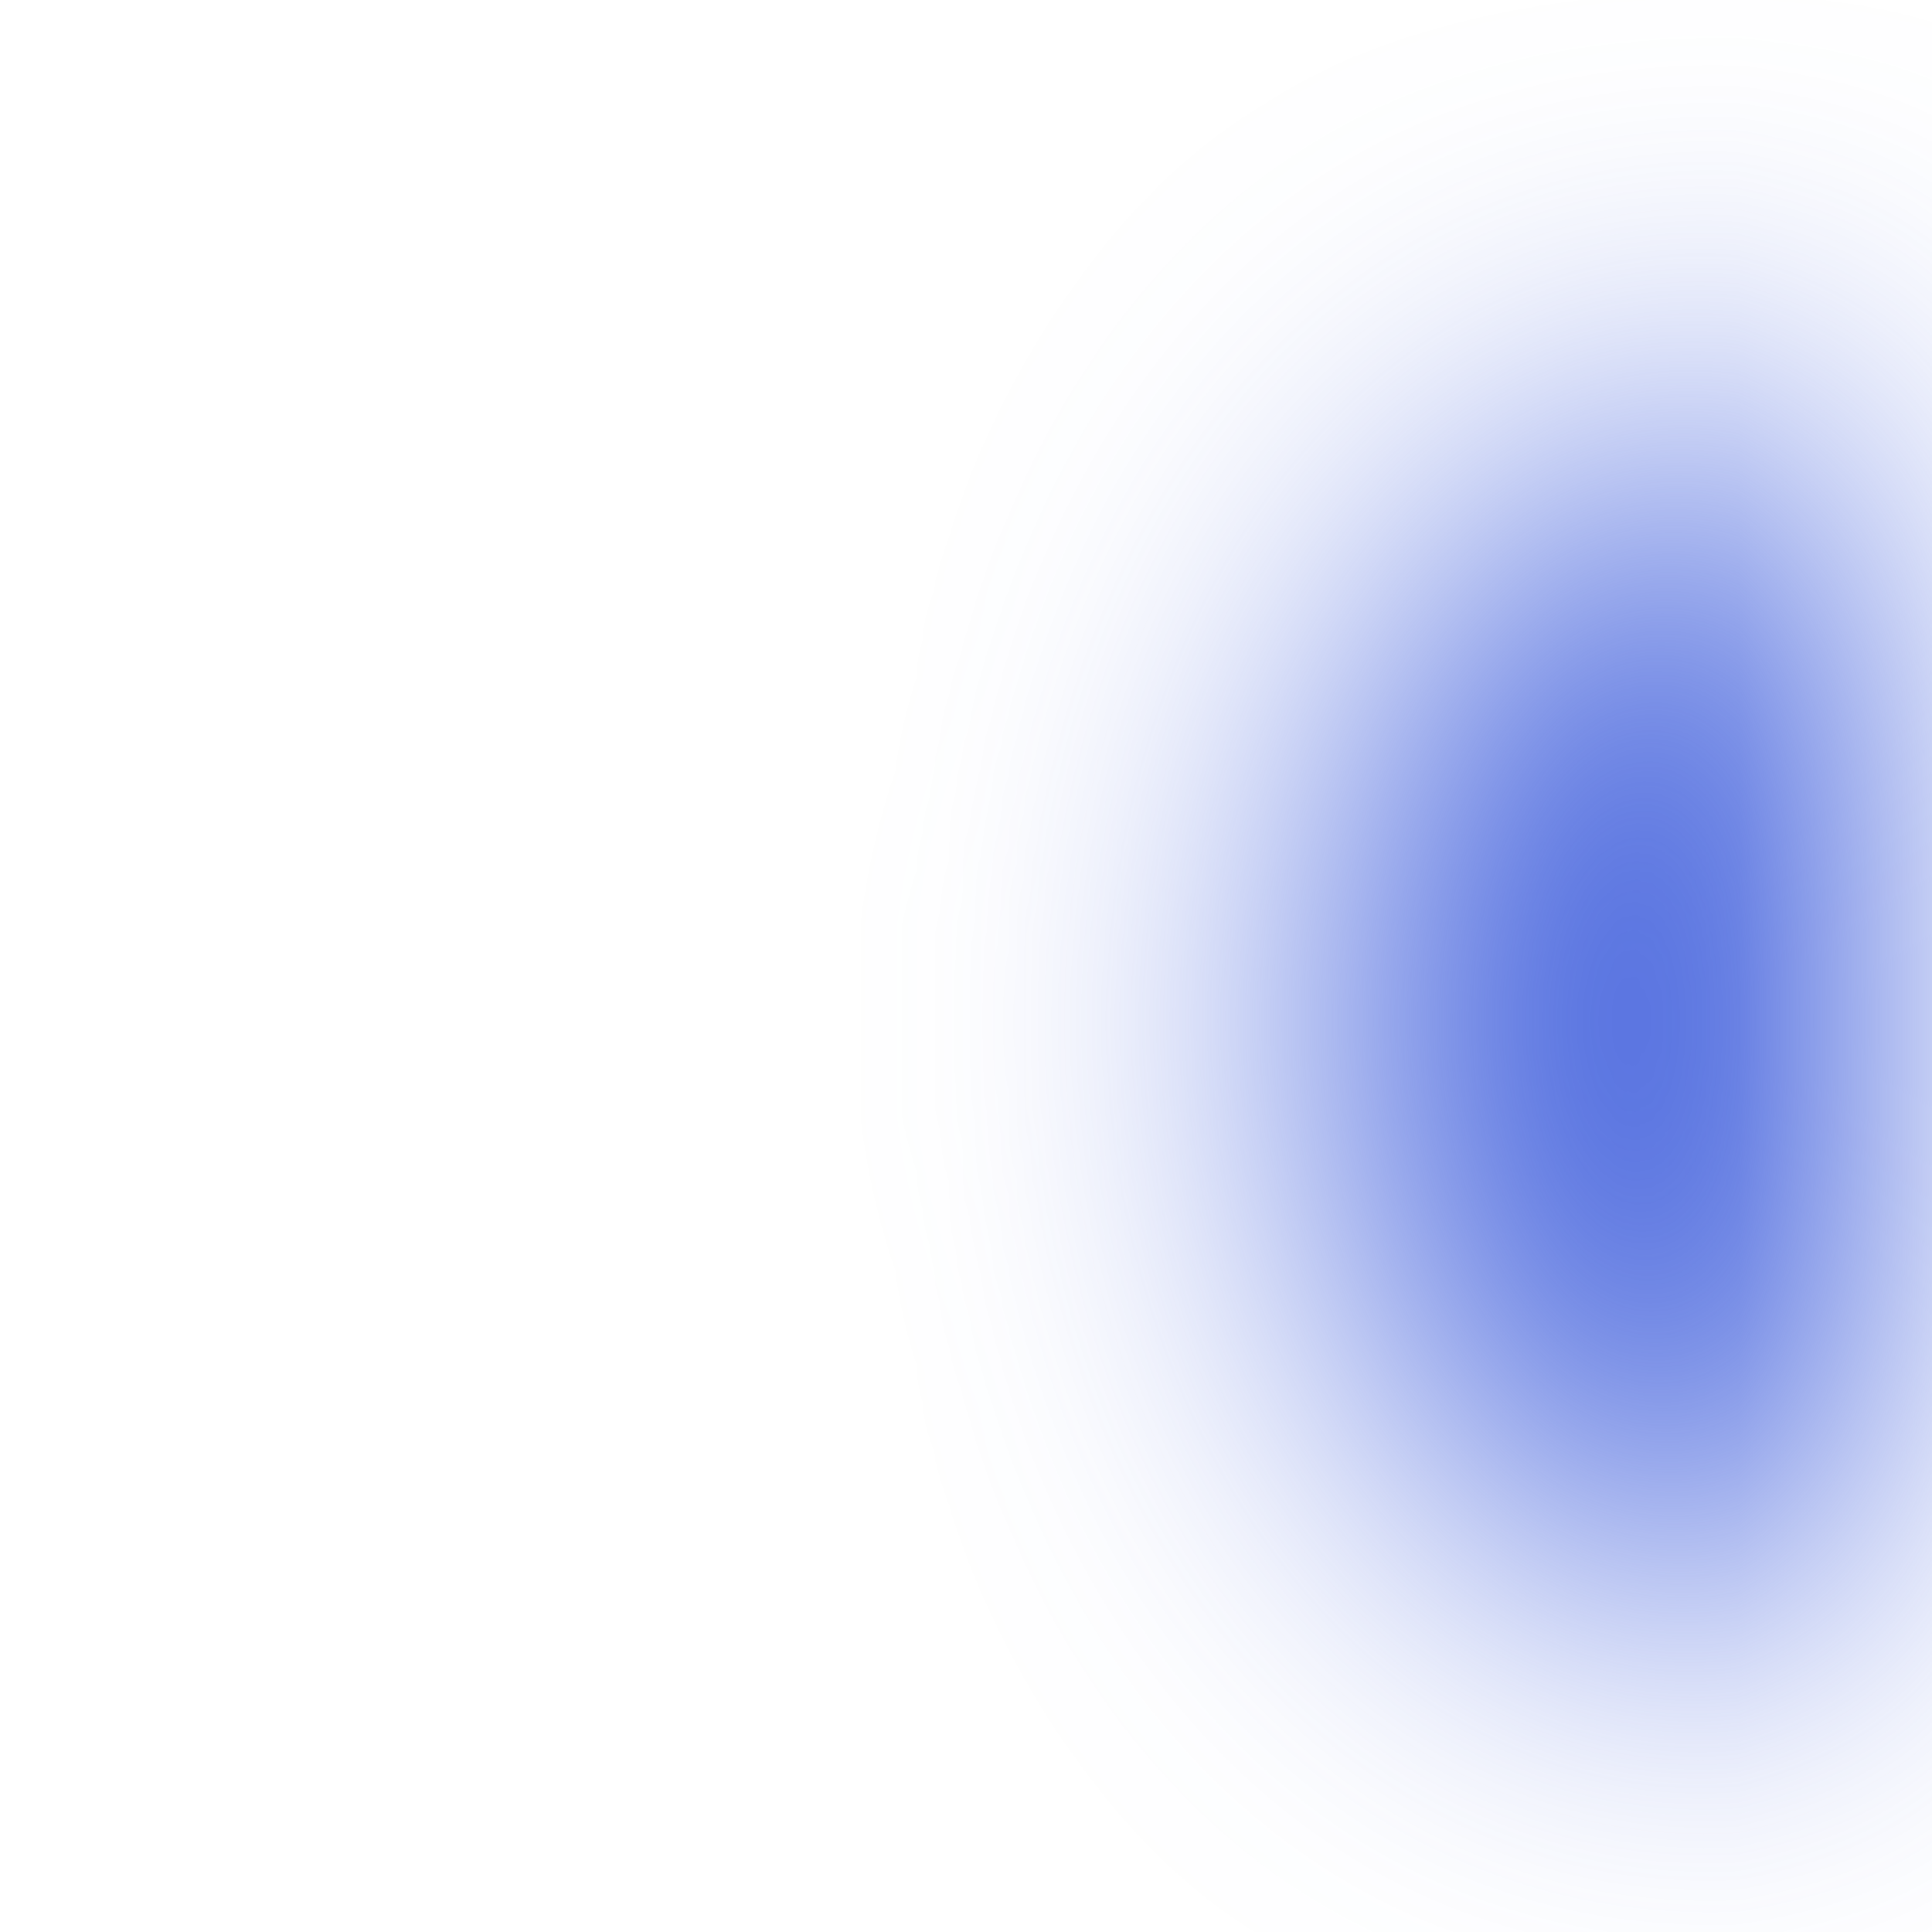
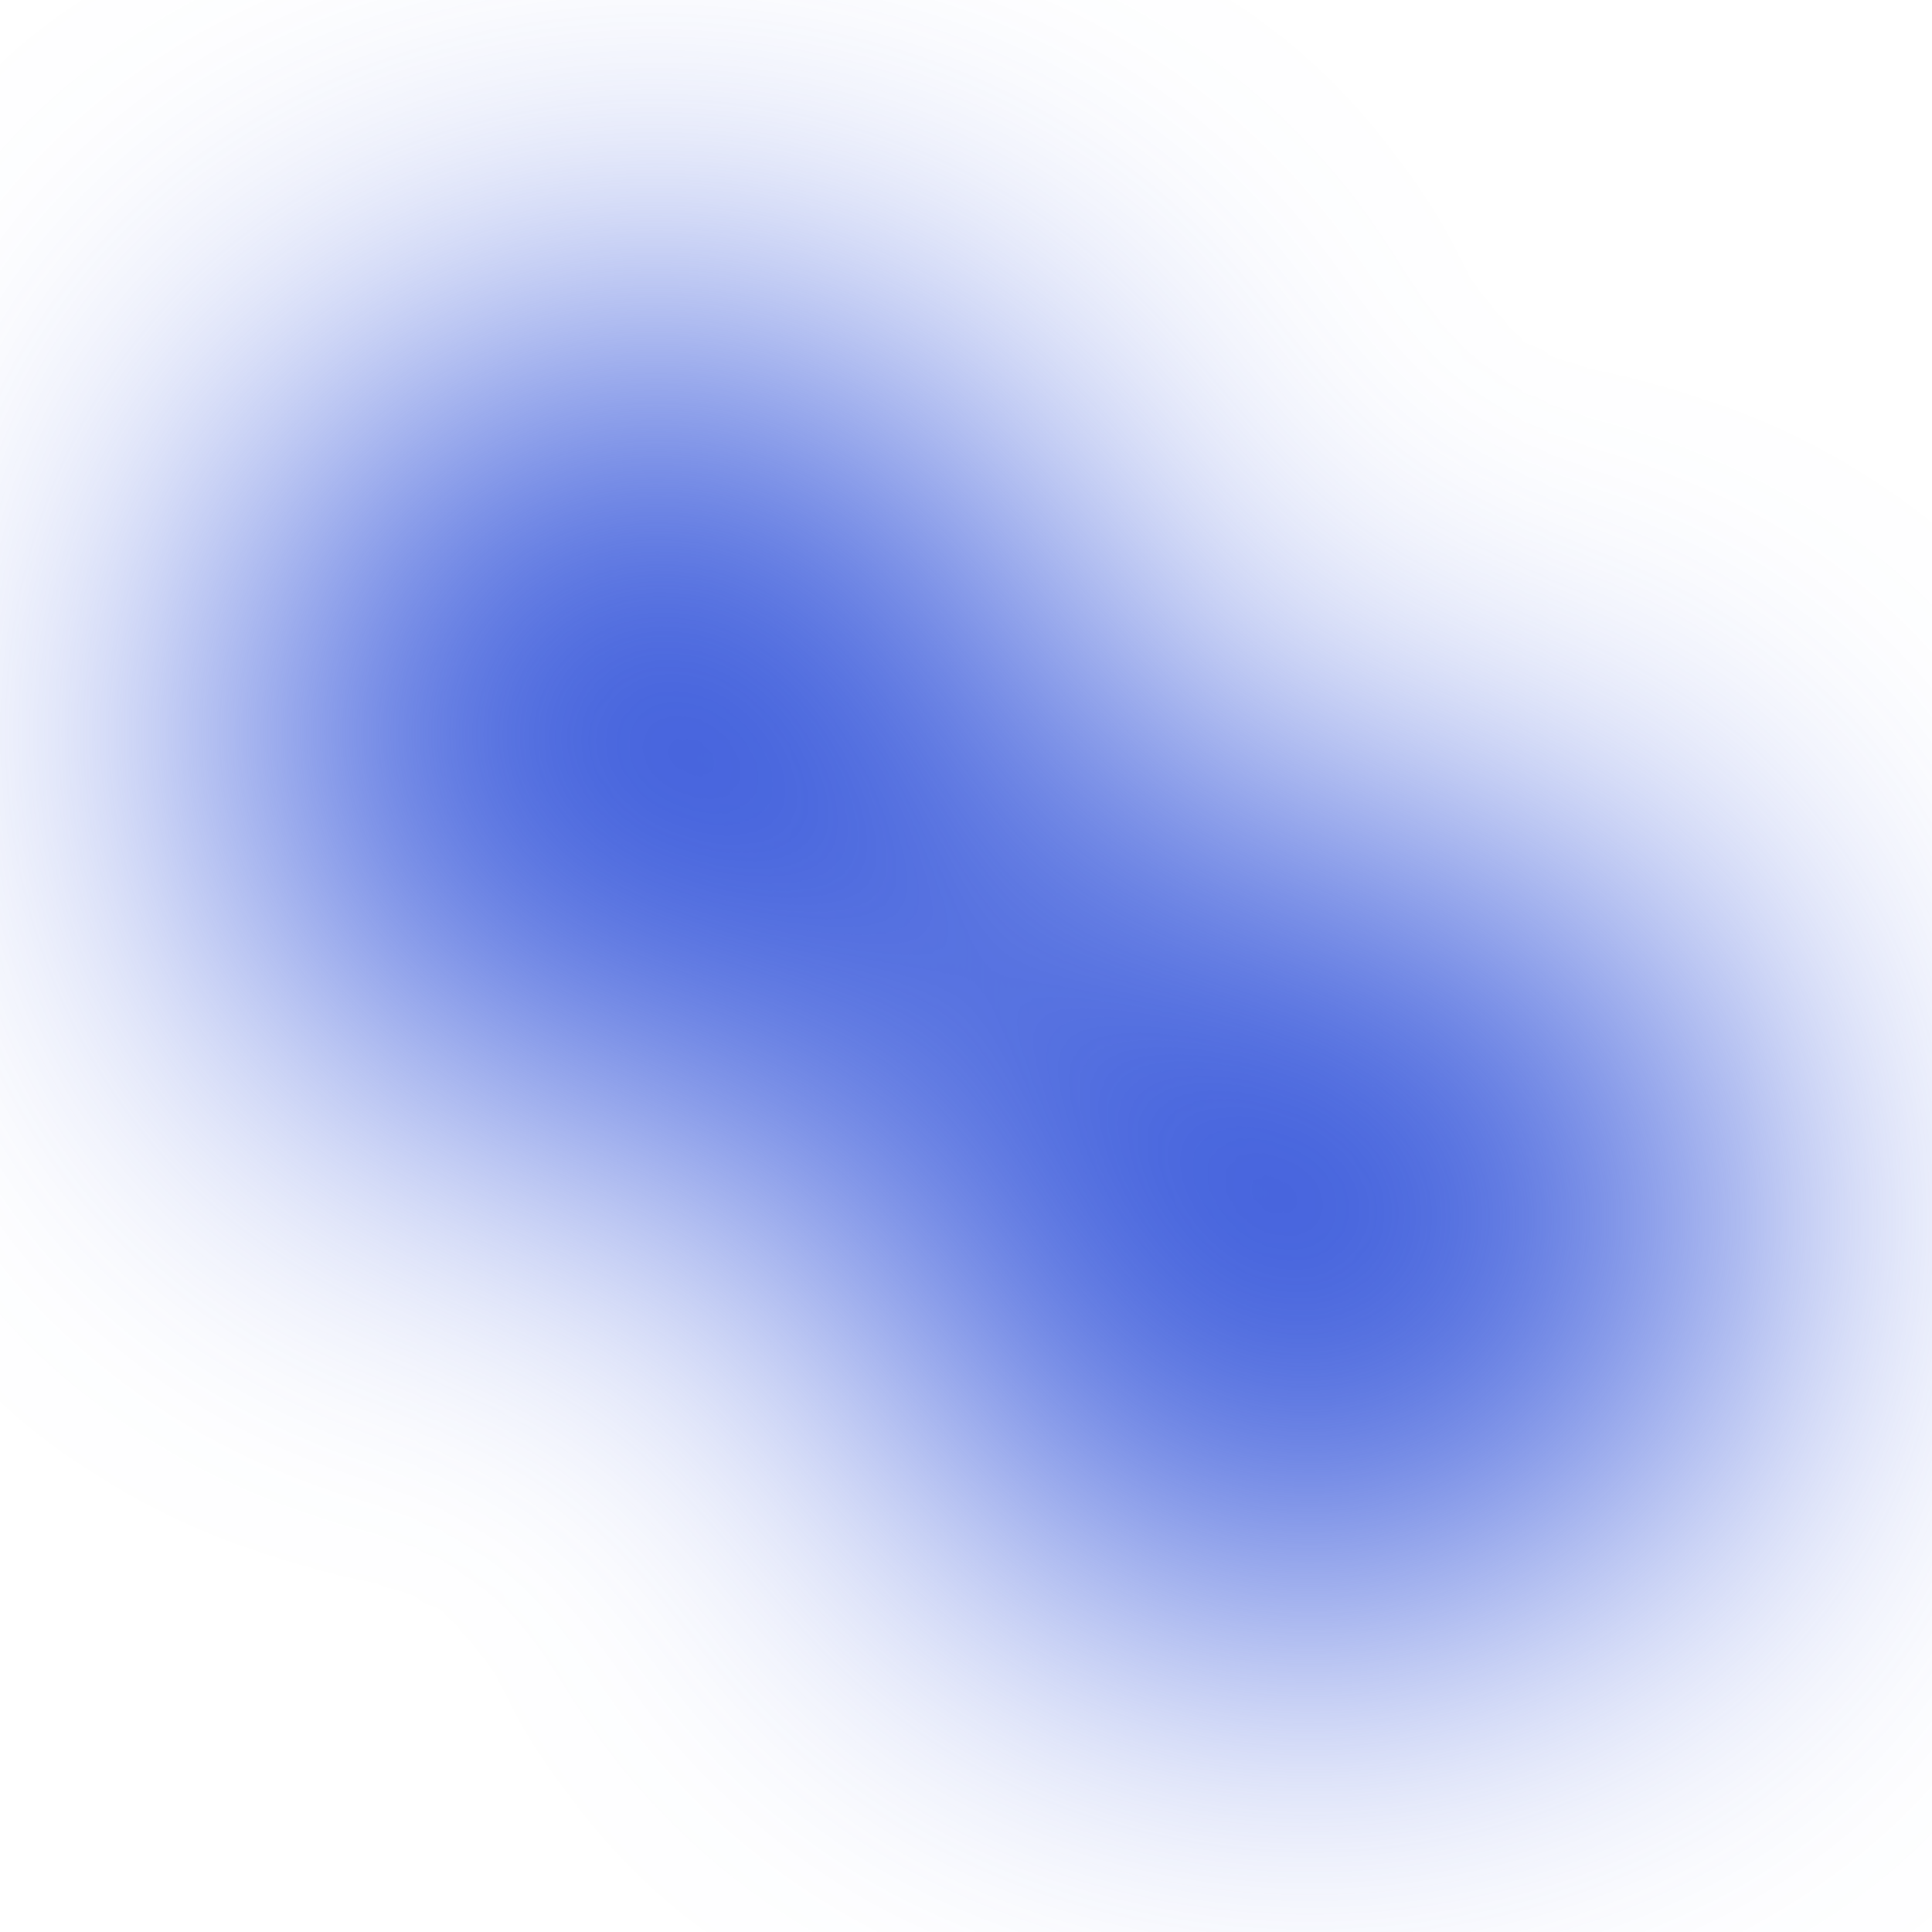
- <svg xmlns="http://www.w3.org/2000/svg" version="1.1" viewBox="0 0 800 800">
+ <svg xmlns="http://www.w3.org/2000/svg" version="1.1" viewBox="0 0 800 800" opacity="1">
  <defs>
    <filter id="bbblurry-filter" x="-100%" y="-100%" width="400%" height="400%" filterUnits="objectBoundingBox" primitiveUnits="userSpaceOnUse" color-interpolation-filters="sRGB">
-       <feGaussianBlur stdDeviation="88" x="0%" y="0%" width="100%" height="100%" in="SourceGraphic" edgeMode="none" result="blur" />
+       <feGaussianBlur stdDeviation="130" x="0%" y="0%" width="100%" height="100%" in="SourceGraphic" edgeMode="none" result="blur" />
    </filter>
  </defs>
  <g filter="url(#bbblurry-filter)">
-     <ellipse rx="167" ry="235.5" cx="724.497" cy="422.791" fill="#3A5ADB" />
+     <ellipse rx="182" ry="168.5" cx="542.324" cy="504.884" fill="#3a5adb" />
+     <ellipse rx="182" ry="168.5" cx="271.582" cy="303.428" fill="#3a5adb" />
  </g>
</svg>
